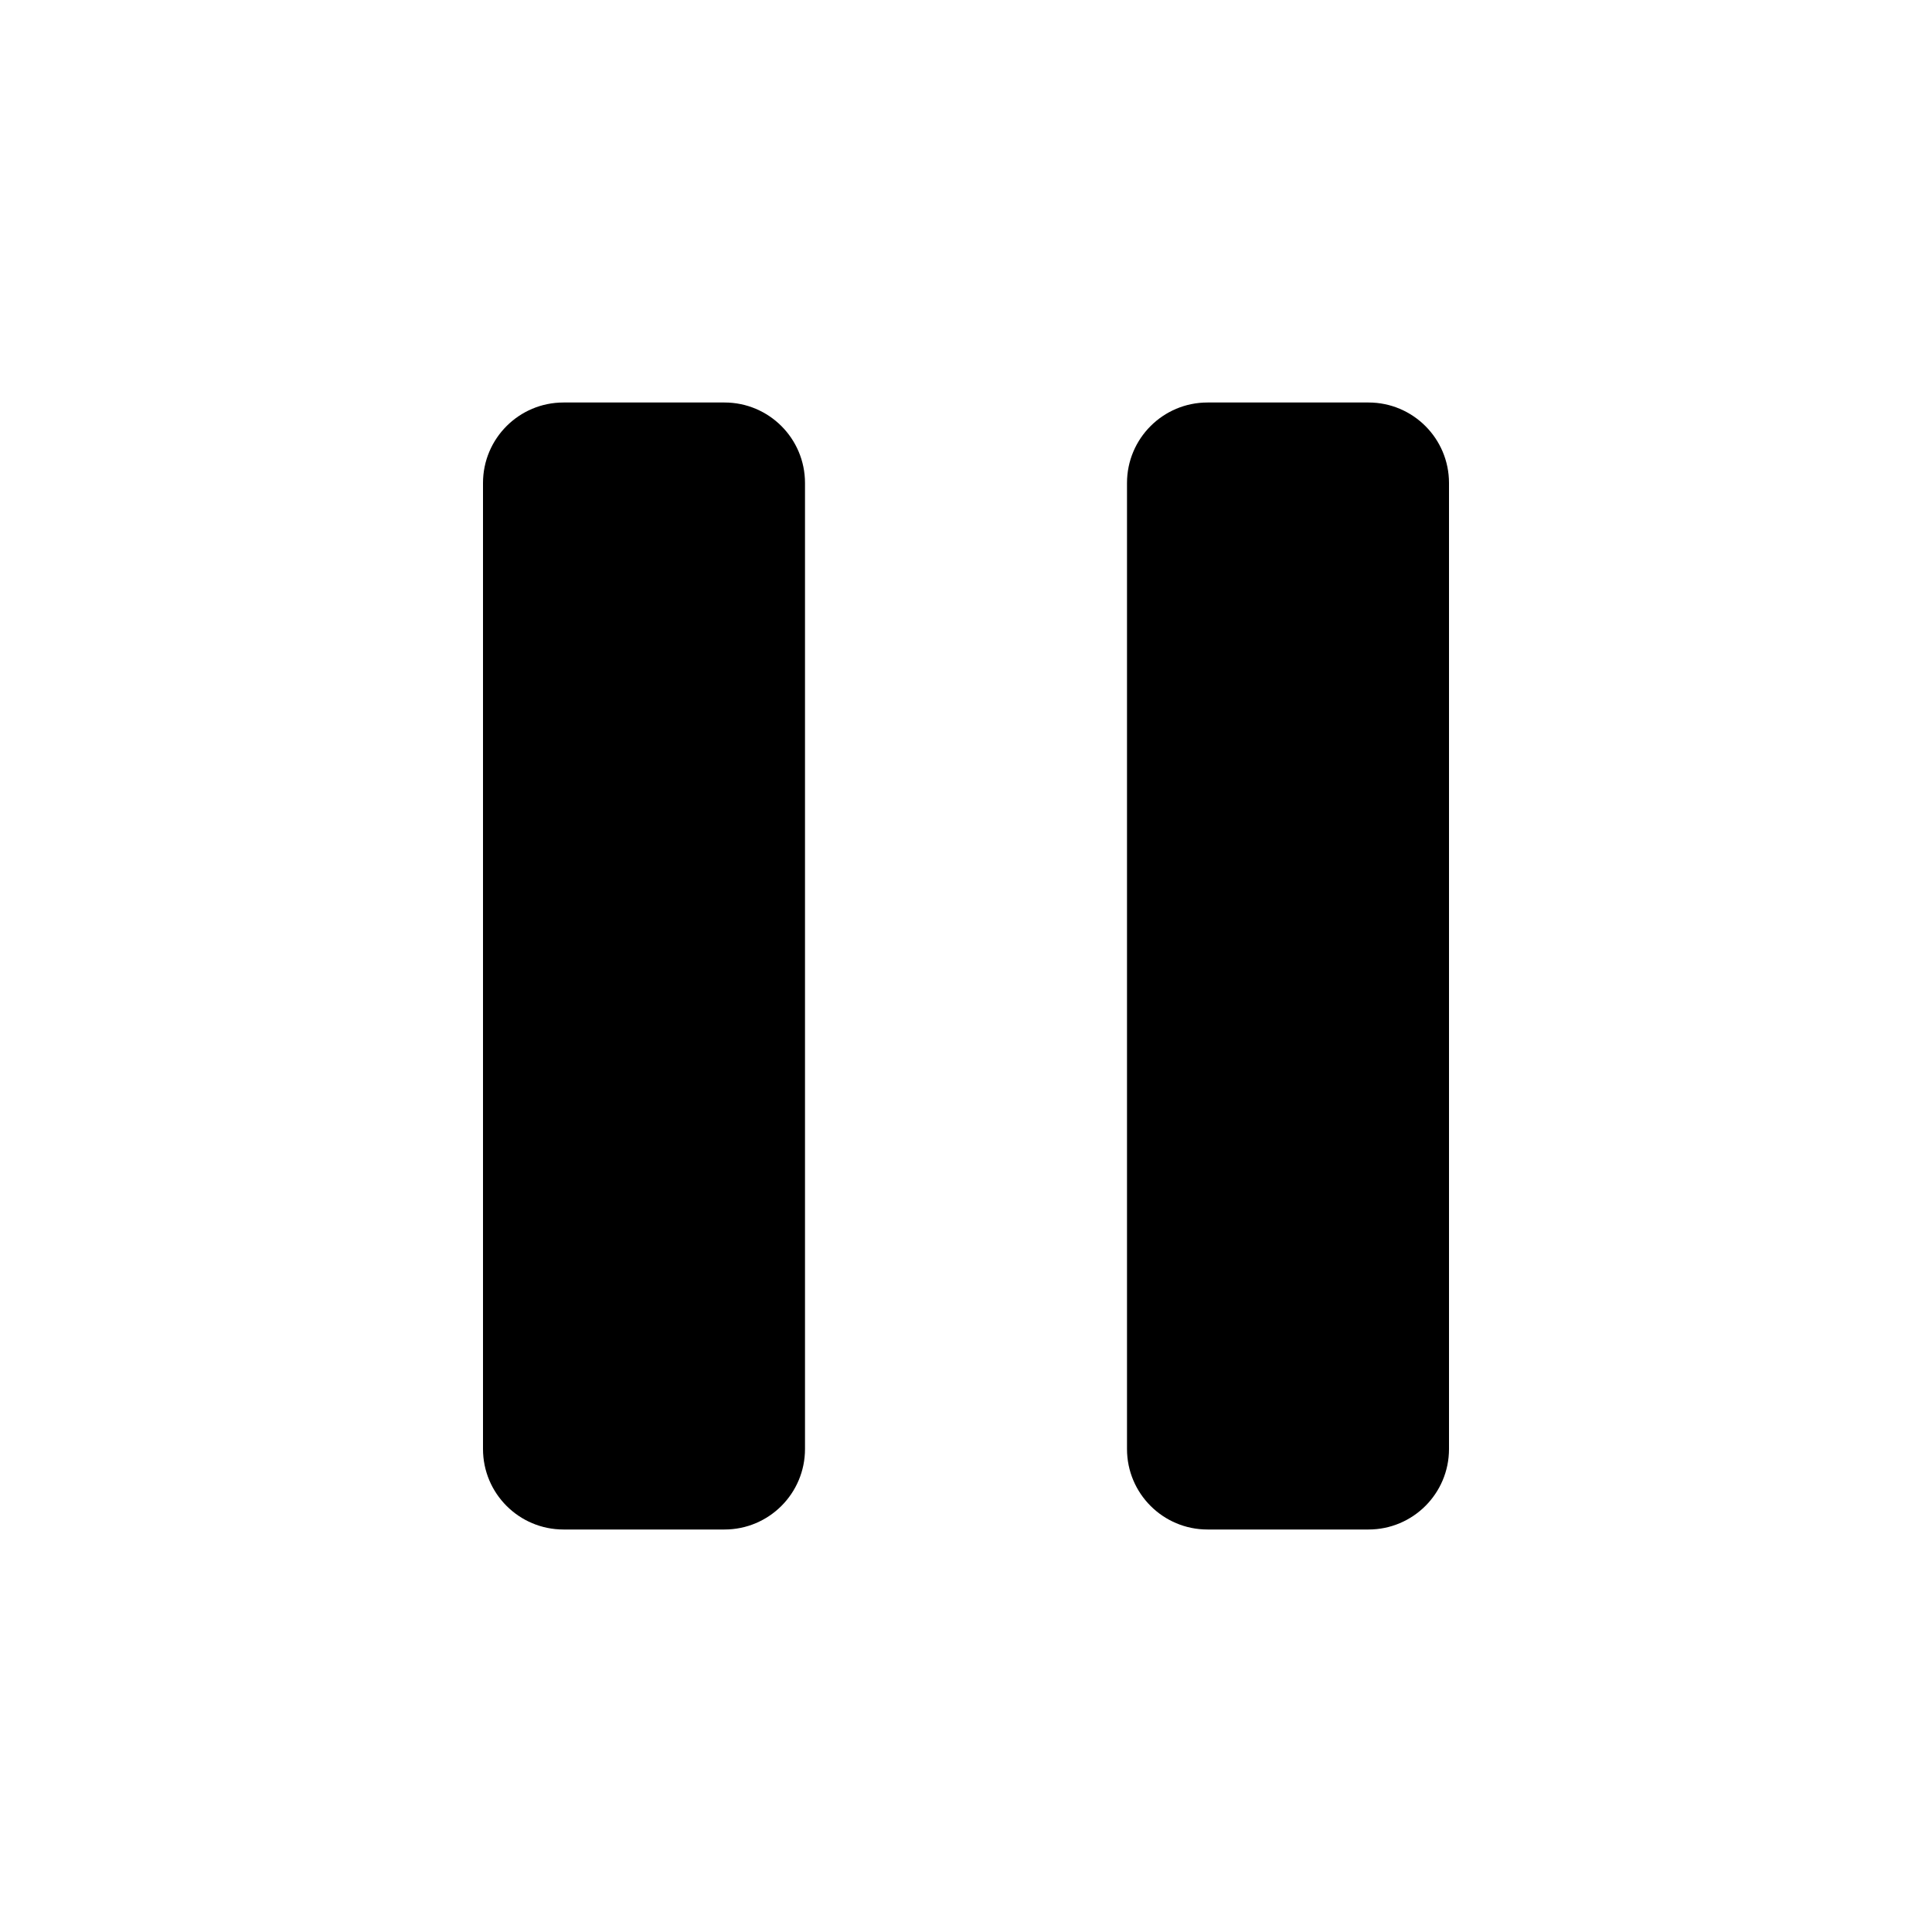
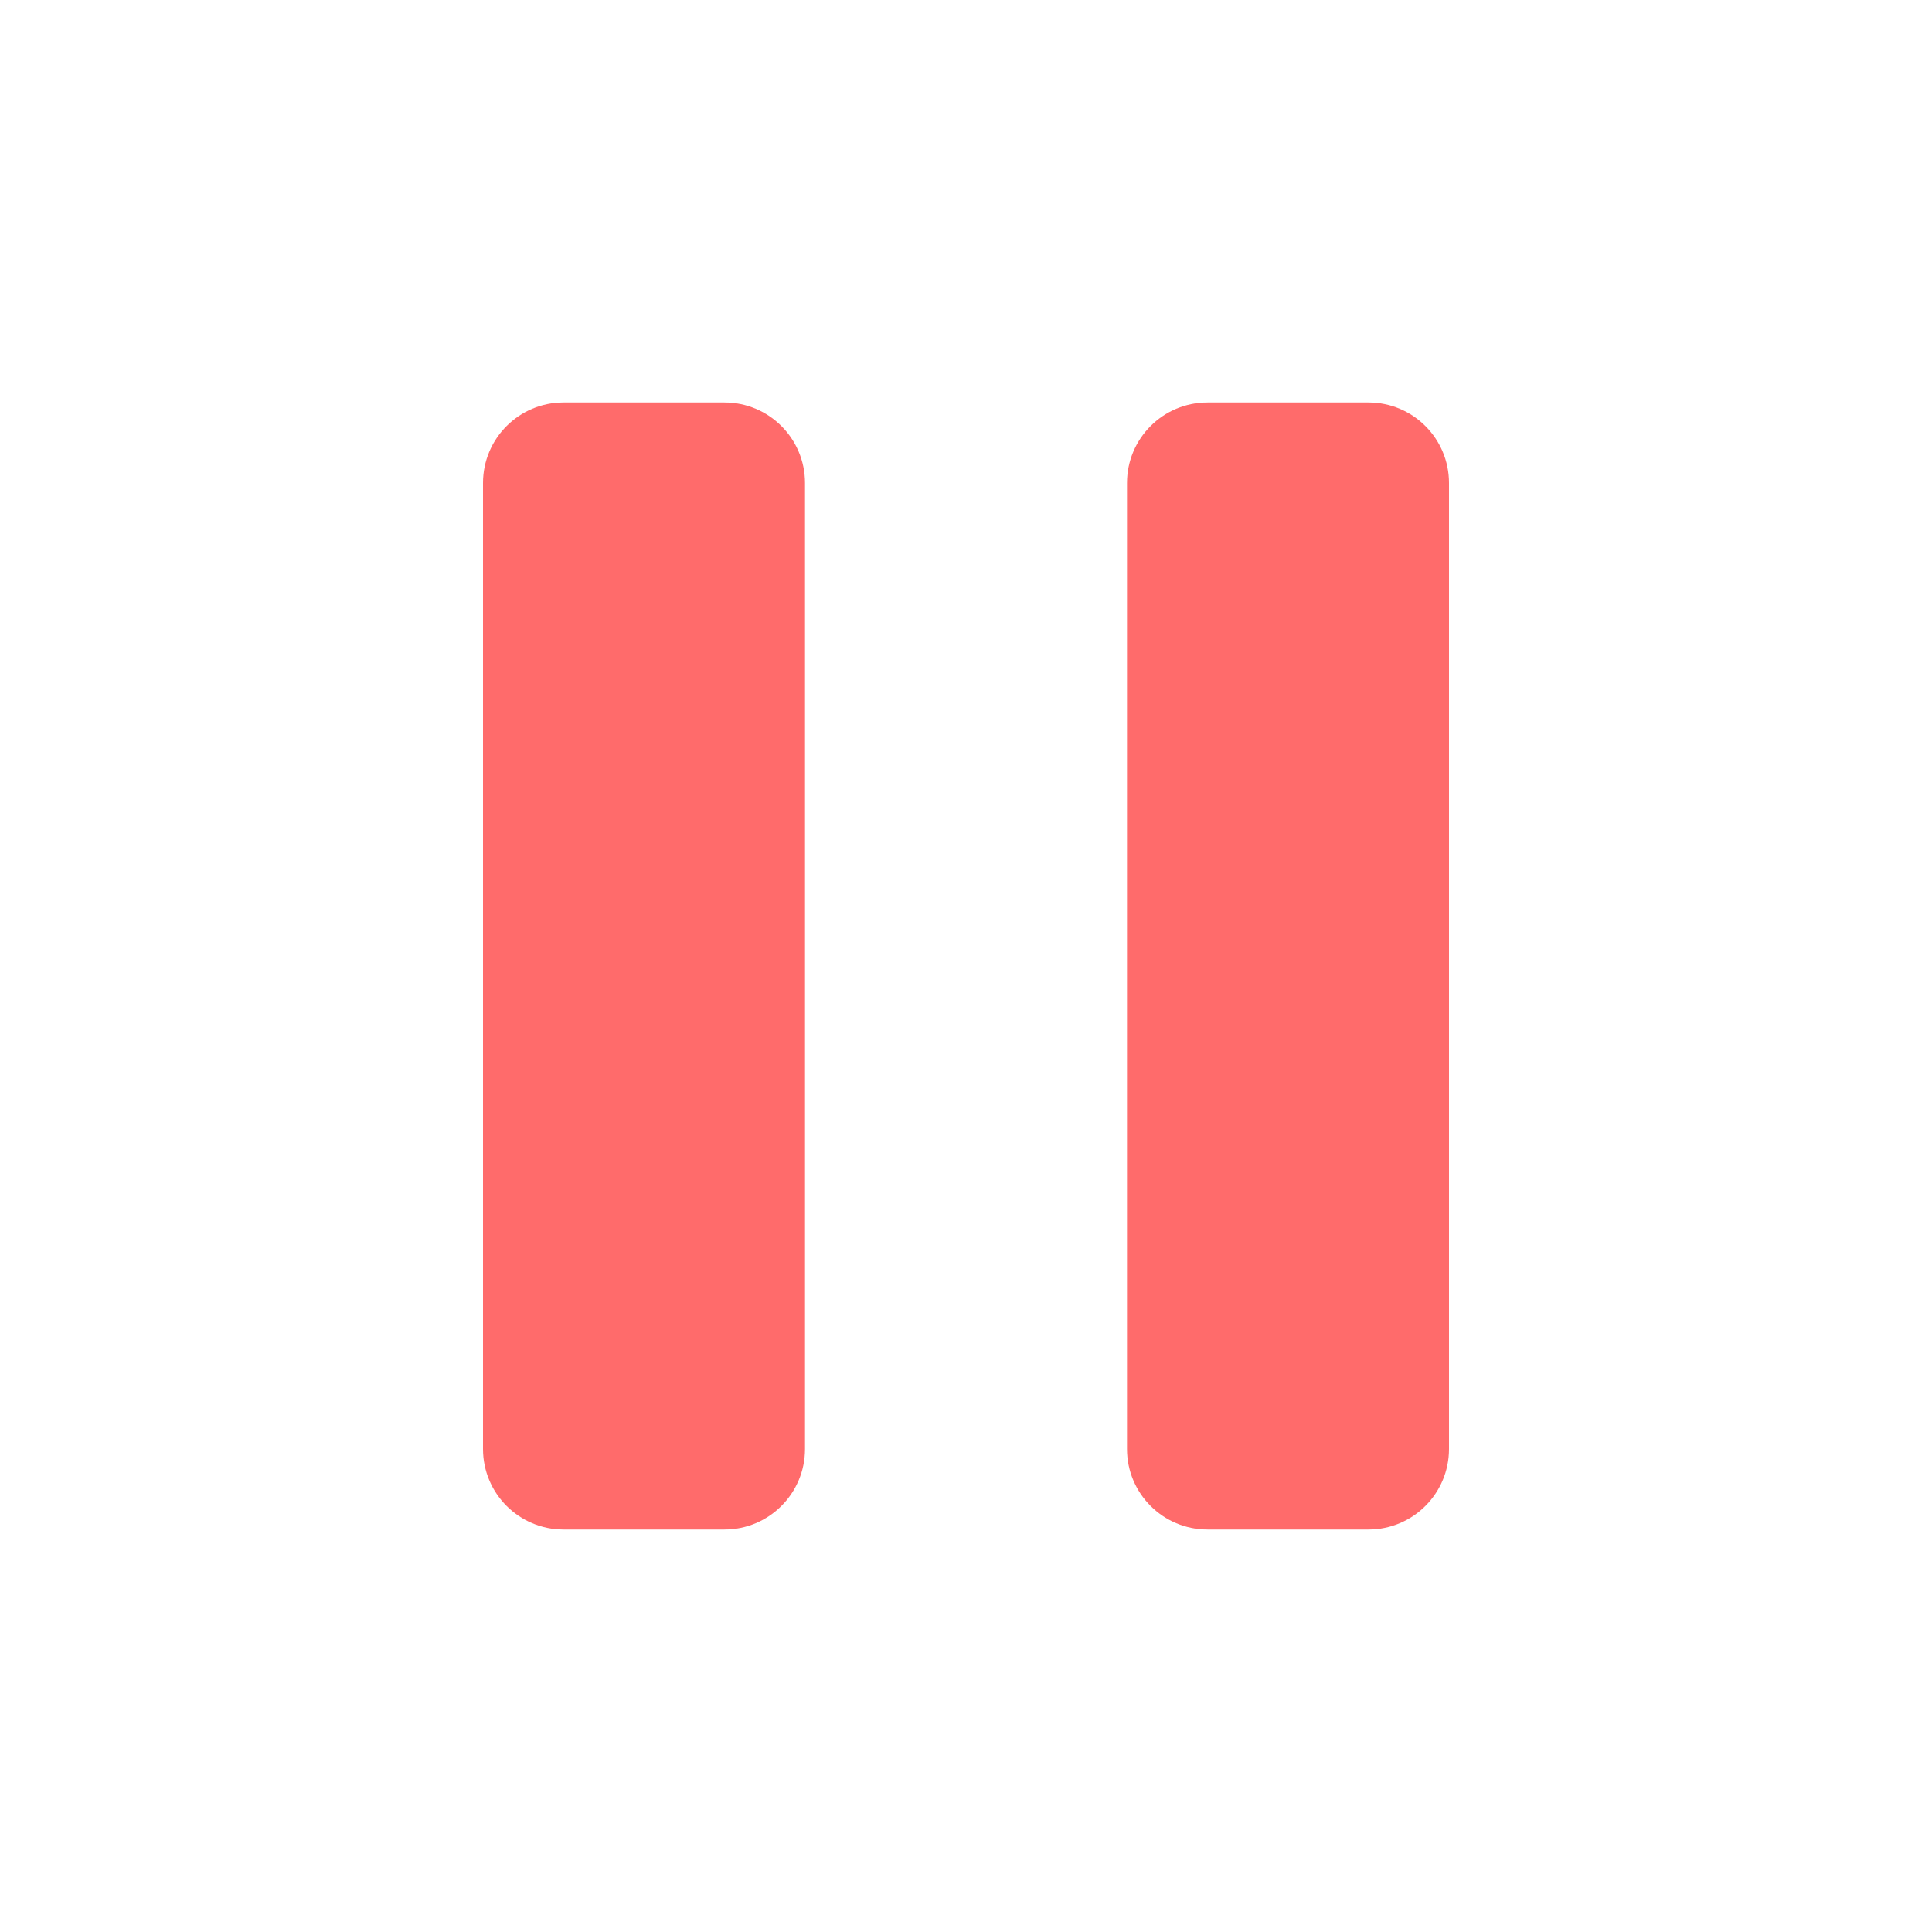
- <svg xmlns="http://www.w3.org/2000/svg" viewBox="0 0 24 24" width="24" height="24" fill="currentColor">
+ <svg xmlns="http://www.w3.org/2000/svg" viewBox="0 0 24 24" width="24" height="24" fill="#ff6b6b">
  <rect x="6" y="5" width="4" height="14" rx="1" />
  <rect x="14" y="5" width="4" height="14" rx="1" />
</svg>
